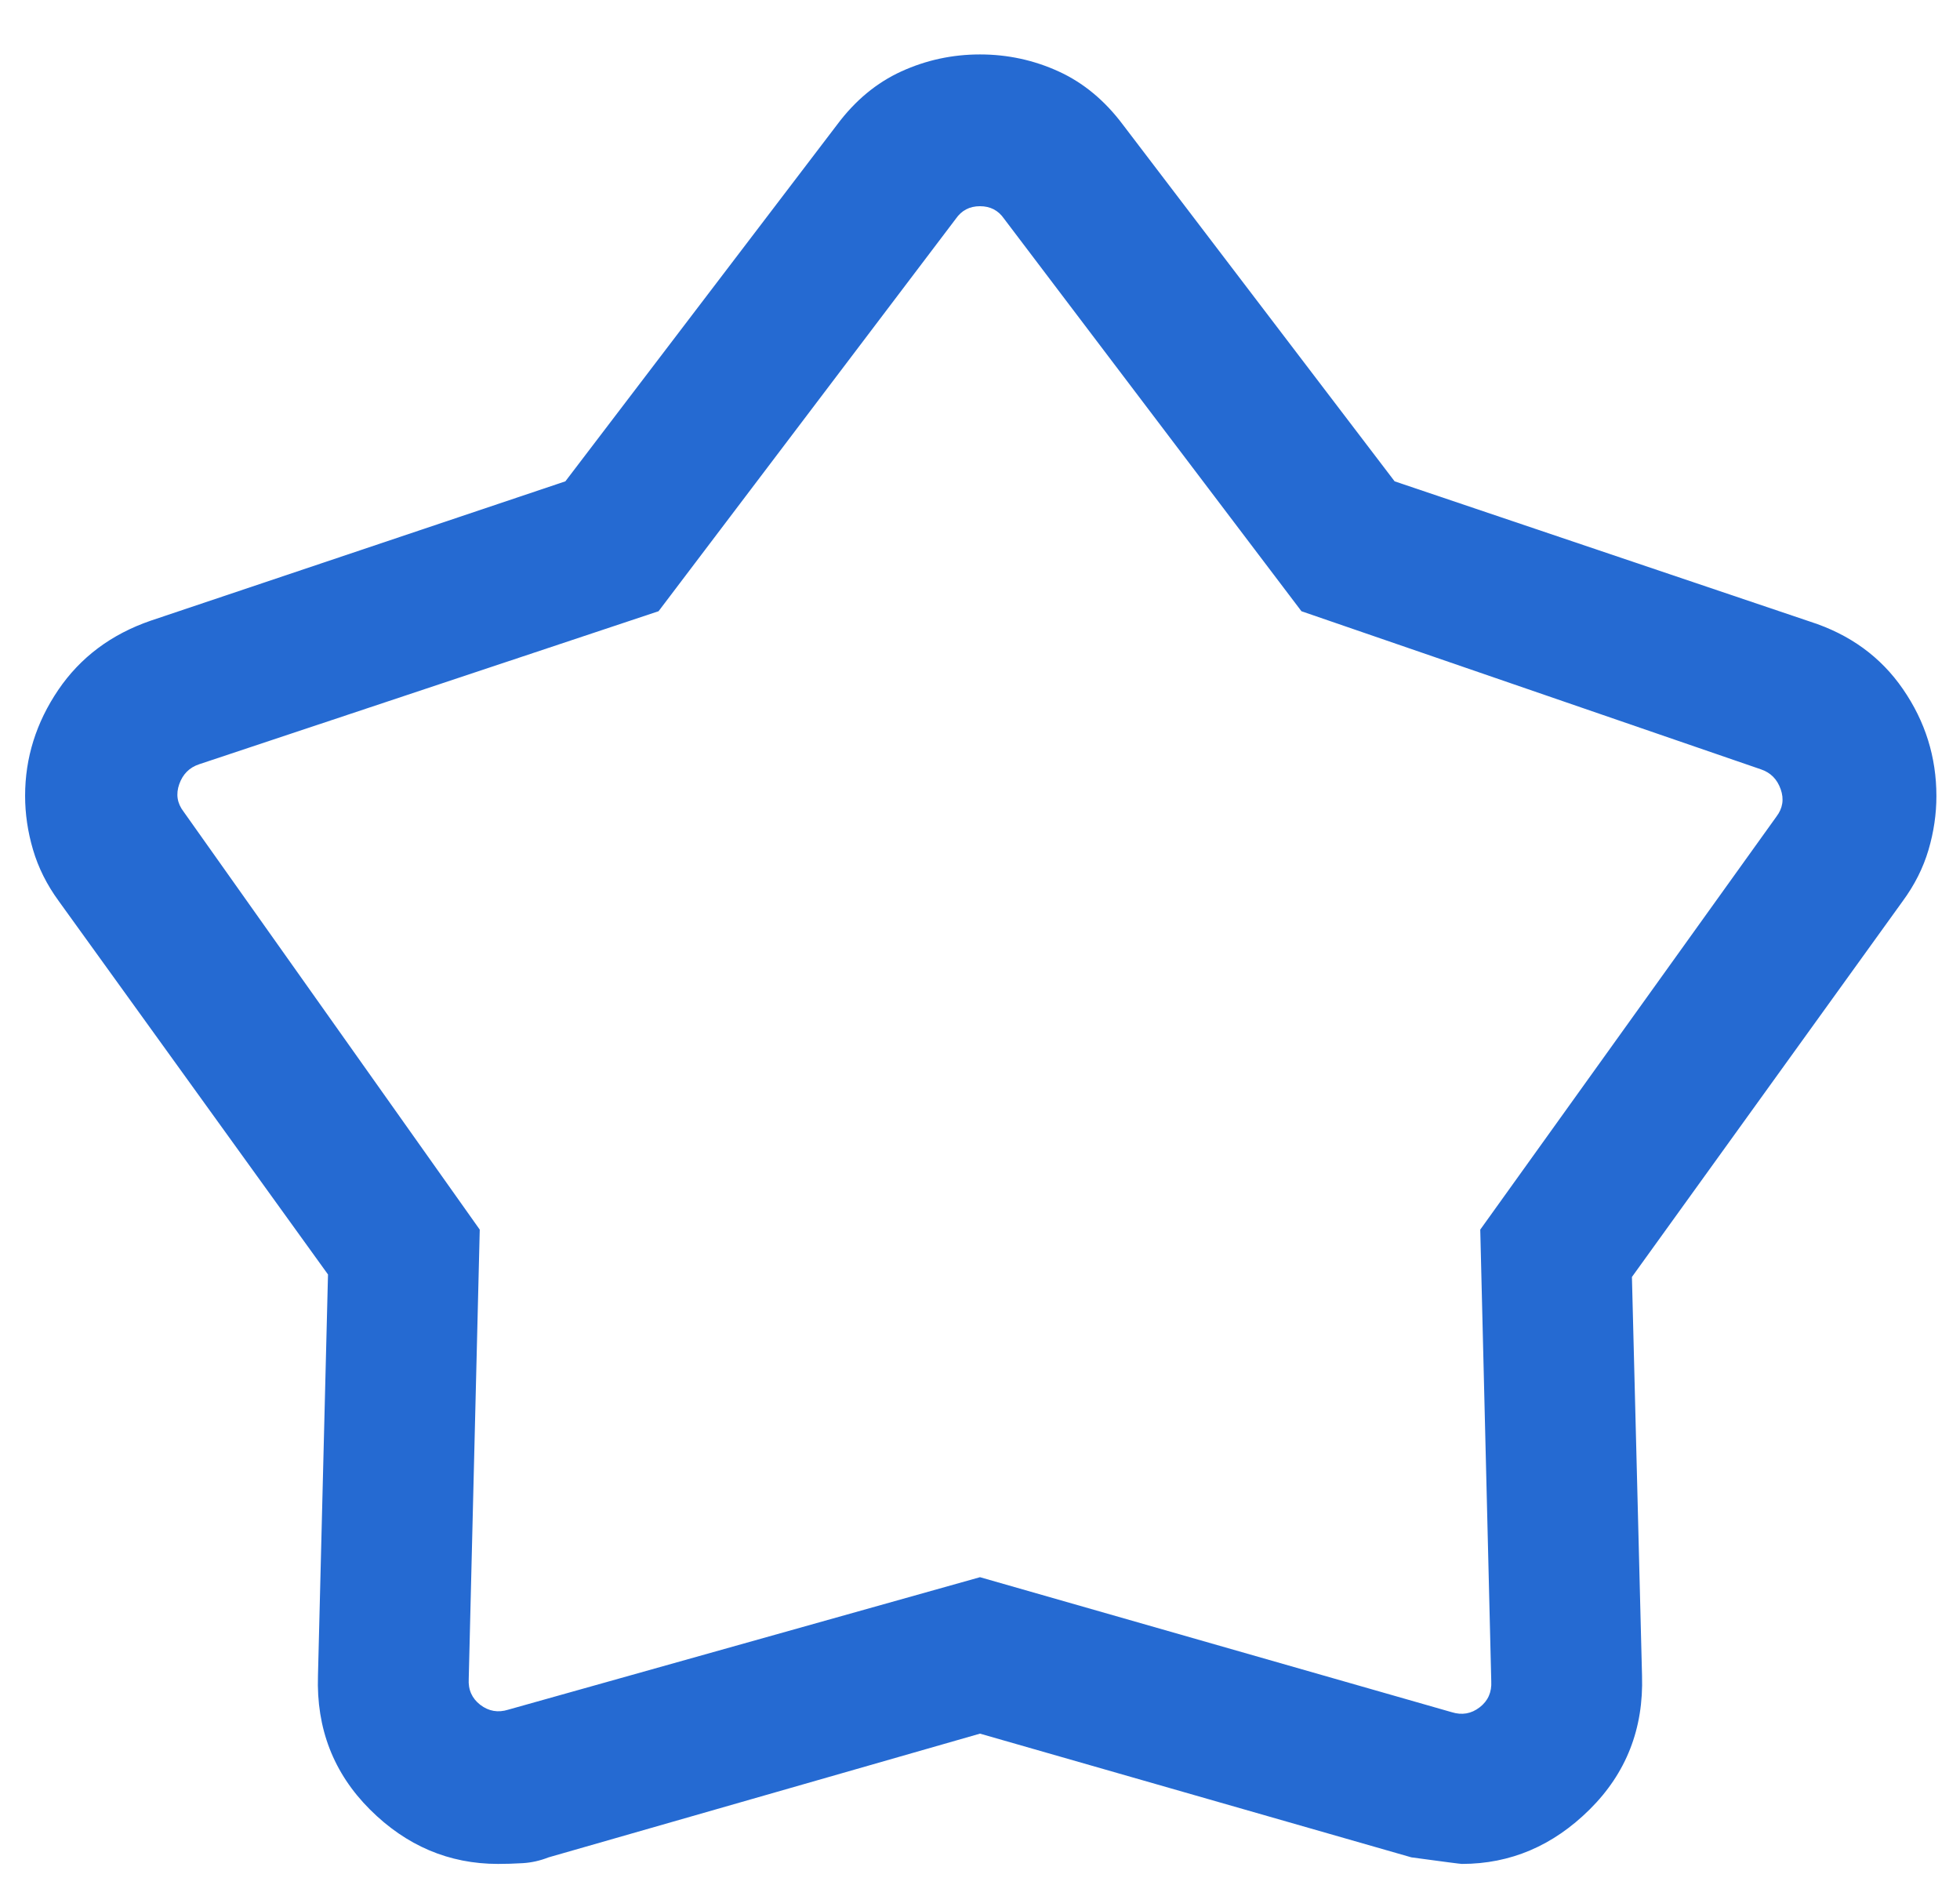
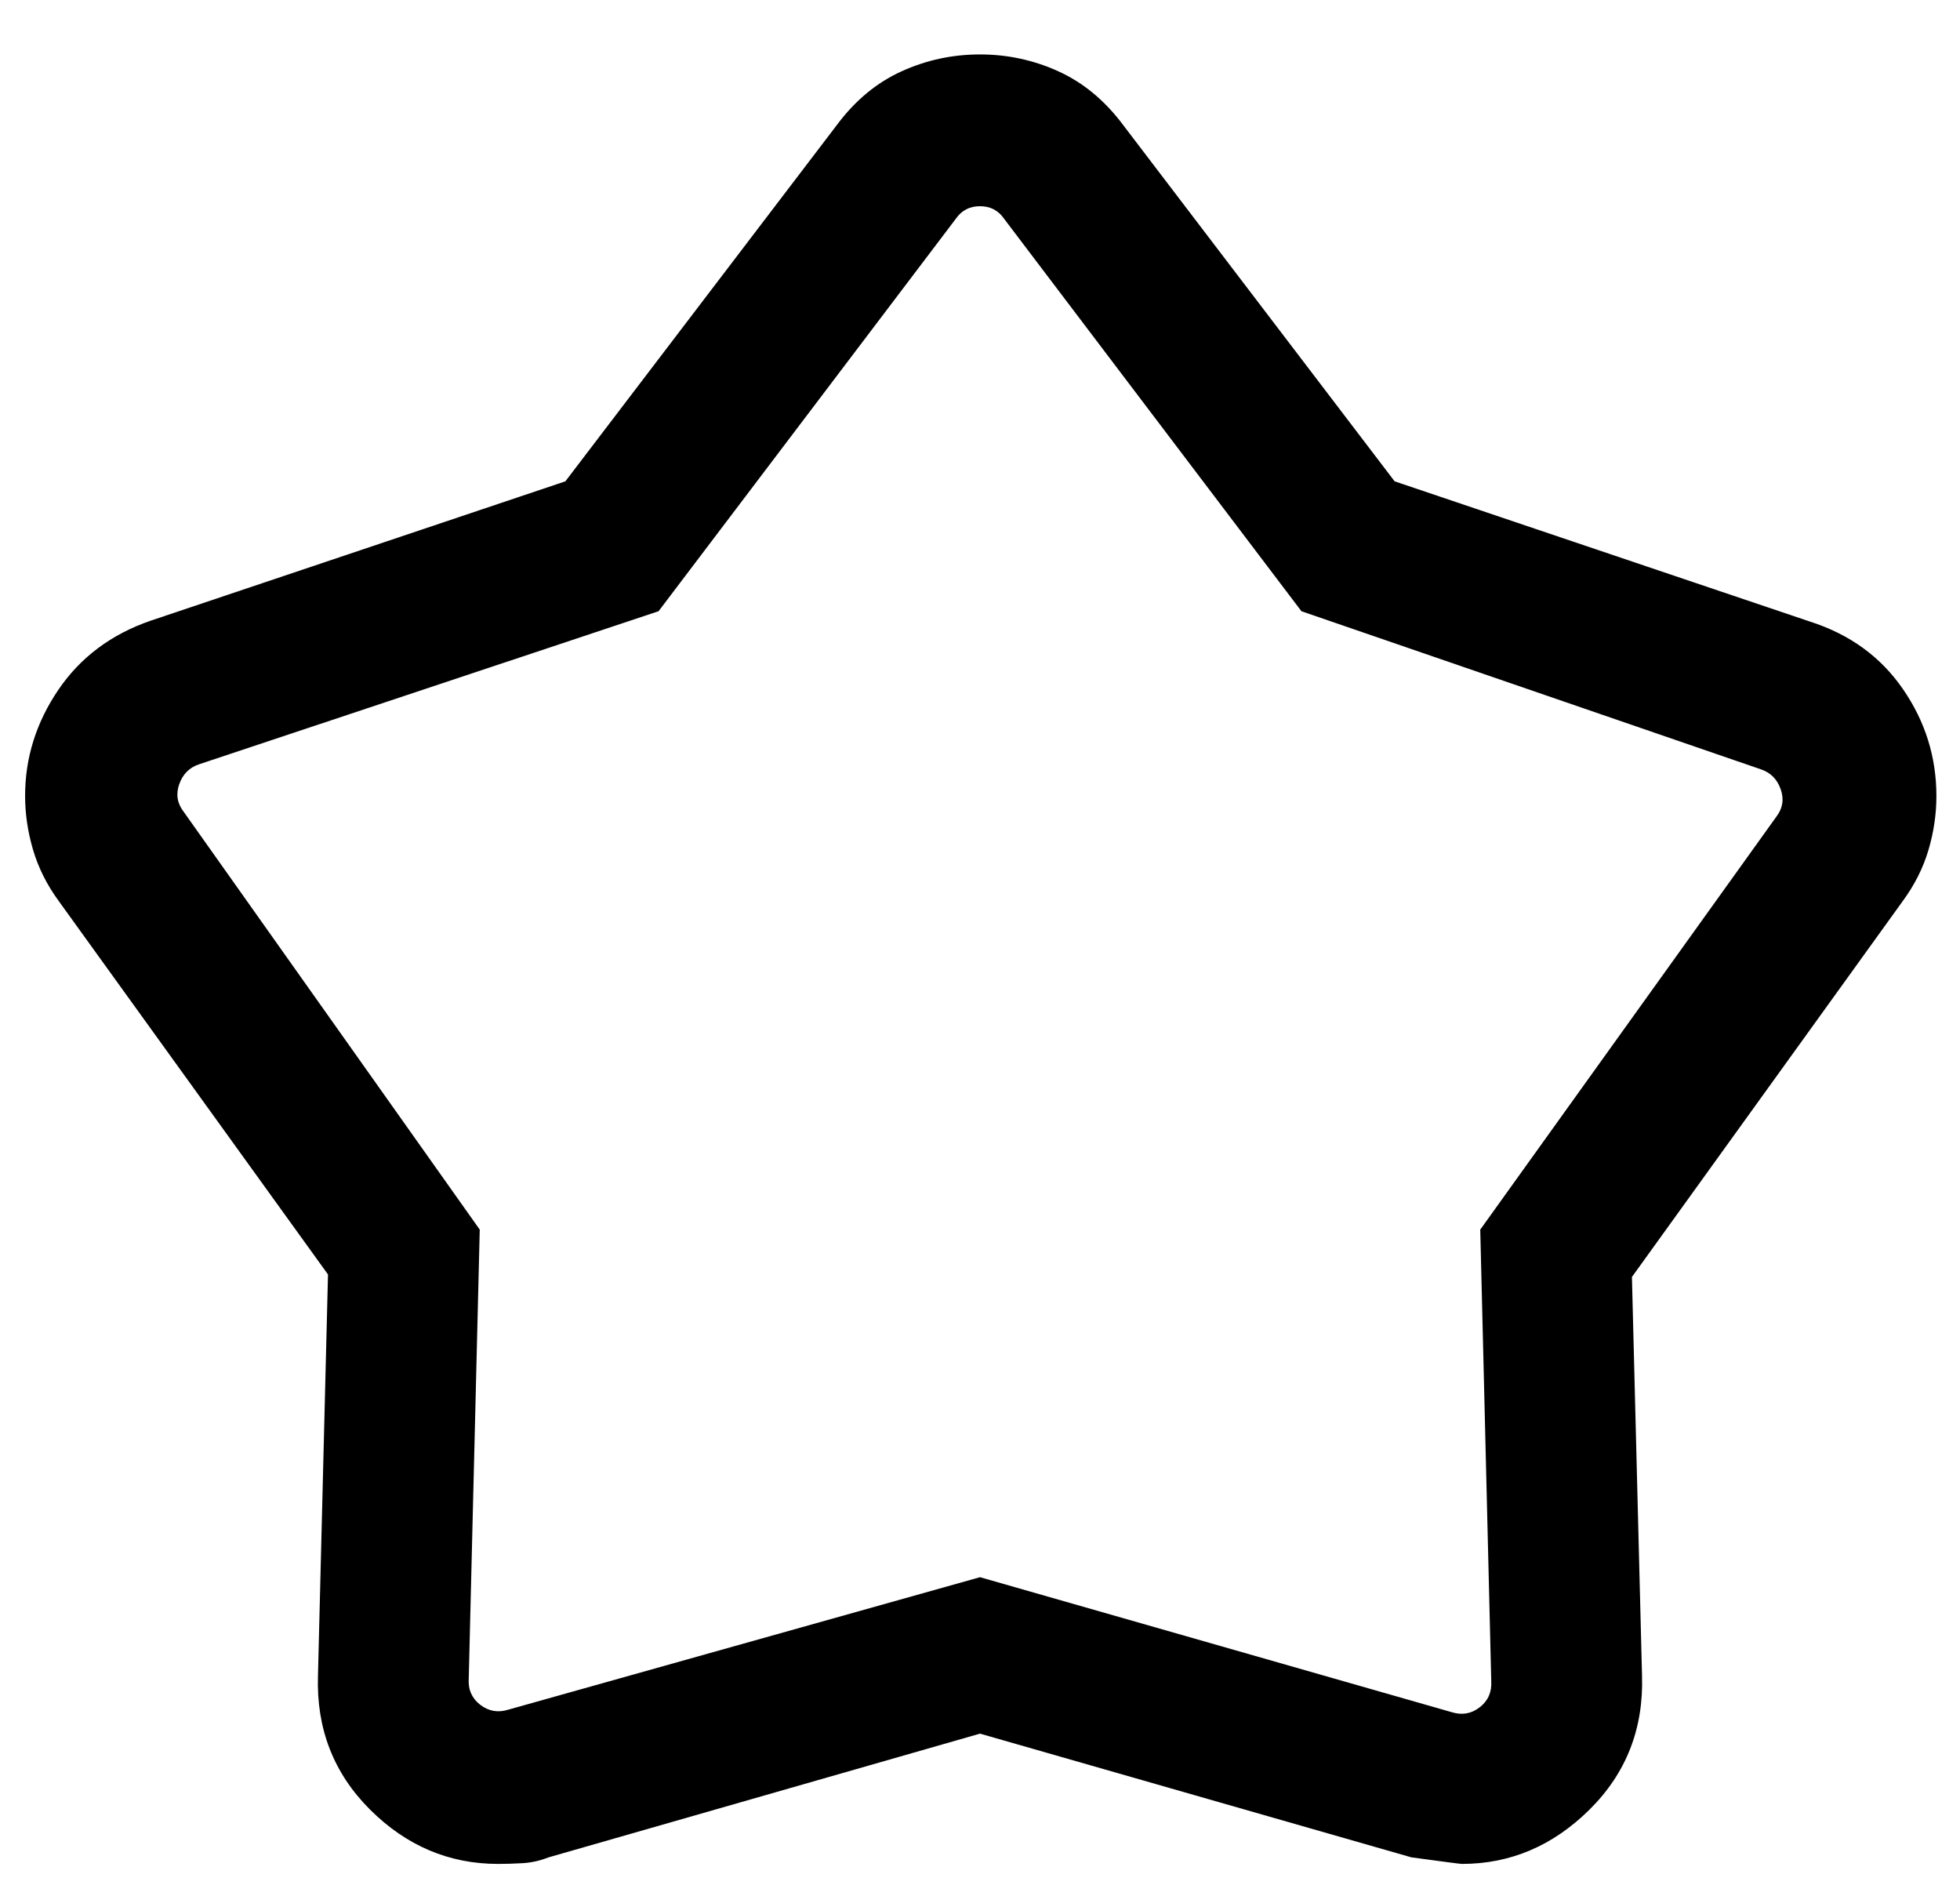
<svg xmlns="http://www.w3.org/2000/svg" width="26" height="25" viewBox="0 0 26 25" fill="none">
-   <path d="M7.5 6.384L11.105 1.653C11.344 1.333 11.628 1.097 11.957 0.947C12.286 0.797 12.634 0.722 13 0.722C13.365 0.722 13.713 0.797 14.042 0.947C14.371 1.097 14.655 1.333 14.895 1.653L18.5 6.384L24.012 8.245C24.539 8.414 24.95 8.713 25.244 9.141C25.539 9.569 25.687 10.041 25.687 10.559C25.687 10.797 25.652 11.036 25.582 11.273C25.512 11.51 25.398 11.738 25.238 11.955L21.648 16.937L21.782 22.224C21.804 22.927 21.573 23.518 21.087 24C20.602 24.481 20.037 24.722 19.392 24.722C19.373 24.722 19.15 24.693 18.723 24.635L13 22.994L7.277 24.635C7.165 24.679 7.051 24.705 6.933 24.712C6.814 24.719 6.706 24.722 6.607 24.722C5.956 24.722 5.389 24.481 4.907 24C4.425 23.518 4.195 22.927 4.218 22.224L4.351 16.904L0.782 11.955C0.622 11.737 0.508 11.508 0.438 11.27C0.368 11.032 0.333 10.794 0.333 10.555C0.333 10.053 0.479 9.585 0.772 9.152C1.065 8.72 1.474 8.413 2 8.232L7.5 6.384ZM8.736 8.107L2.641 10.137C2.512 10.18 2.425 10.268 2.378 10.4C2.331 10.533 2.35 10.655 2.436 10.766L6.364 16.309L6.218 22.266C6.209 22.411 6.26 22.526 6.371 22.612C6.483 22.697 6.606 22.719 6.743 22.676L13 20.919L19.256 22.709C19.393 22.752 19.517 22.731 19.628 22.645C19.739 22.56 19.79 22.444 19.782 22.299L19.636 16.309L23.564 10.832C23.649 10.721 23.668 10.599 23.621 10.467C23.574 10.334 23.487 10.247 23.359 10.204L17.264 8.107L13.32 2.902C13.243 2.79 13.136 2.735 13 2.735C12.863 2.735 12.756 2.79 12.679 2.902L8.736 8.107Z" fill="#256AD2" />
+   <path d="M7.5 6.384L11.105 1.653C11.344 1.333 11.628 1.097 11.957 0.947C12.286 0.797 12.634 0.722 13 0.722C13.365 0.722 13.713 0.797 14.042 0.947C14.371 1.097 14.655 1.333 14.895 1.653L18.5 6.384L24.012 8.245C24.539 8.414 24.95 8.713 25.244 9.141C25.539 9.569 25.687 10.041 25.687 10.559C25.687 10.797 25.652 11.036 25.582 11.273C25.512 11.51 25.398 11.738 25.238 11.955L21.648 16.937L21.782 22.224C21.804 22.927 21.573 23.518 21.087 24C20.602 24.481 20.037 24.722 19.392 24.722C19.373 24.722 19.15 24.693 18.723 24.635L13 22.994L7.277 24.635C7.165 24.679 7.051 24.705 6.933 24.712C6.814 24.719 6.706 24.722 6.607 24.722C5.956 24.722 5.389 24.481 4.907 24C4.425 23.518 4.195 22.927 4.218 22.224L4.351 16.904L0.782 11.955C0.622 11.737 0.508 11.508 0.438 11.27C0.368 11.032 0.333 10.794 0.333 10.555C0.333 10.053 0.479 9.585 0.772 9.152C1.065 8.72 1.474 8.413 2 8.232L7.5 6.384ZM8.736 8.107L2.641 10.137C2.512 10.18 2.425 10.268 2.378 10.4C2.331 10.533 2.35 10.655 2.436 10.766L6.364 16.309L6.218 22.266C6.209 22.411 6.26 22.526 6.371 22.612C6.483 22.697 6.606 22.719 6.743 22.676L13 20.919L19.256 22.709C19.393 22.752 19.517 22.731 19.628 22.645C19.739 22.56 19.79 22.444 19.782 22.299L19.636 16.309L23.564 10.832C23.649 10.721 23.668 10.599 23.621 10.467C23.574 10.334 23.487 10.247 23.359 10.204L17.264 8.107L13.32 2.902C13.243 2.79 13.136 2.735 13 2.735C12.863 2.735 12.756 2.79 12.679 2.902L8.736 8.107Z" fill="currentColor" />
</svg>
